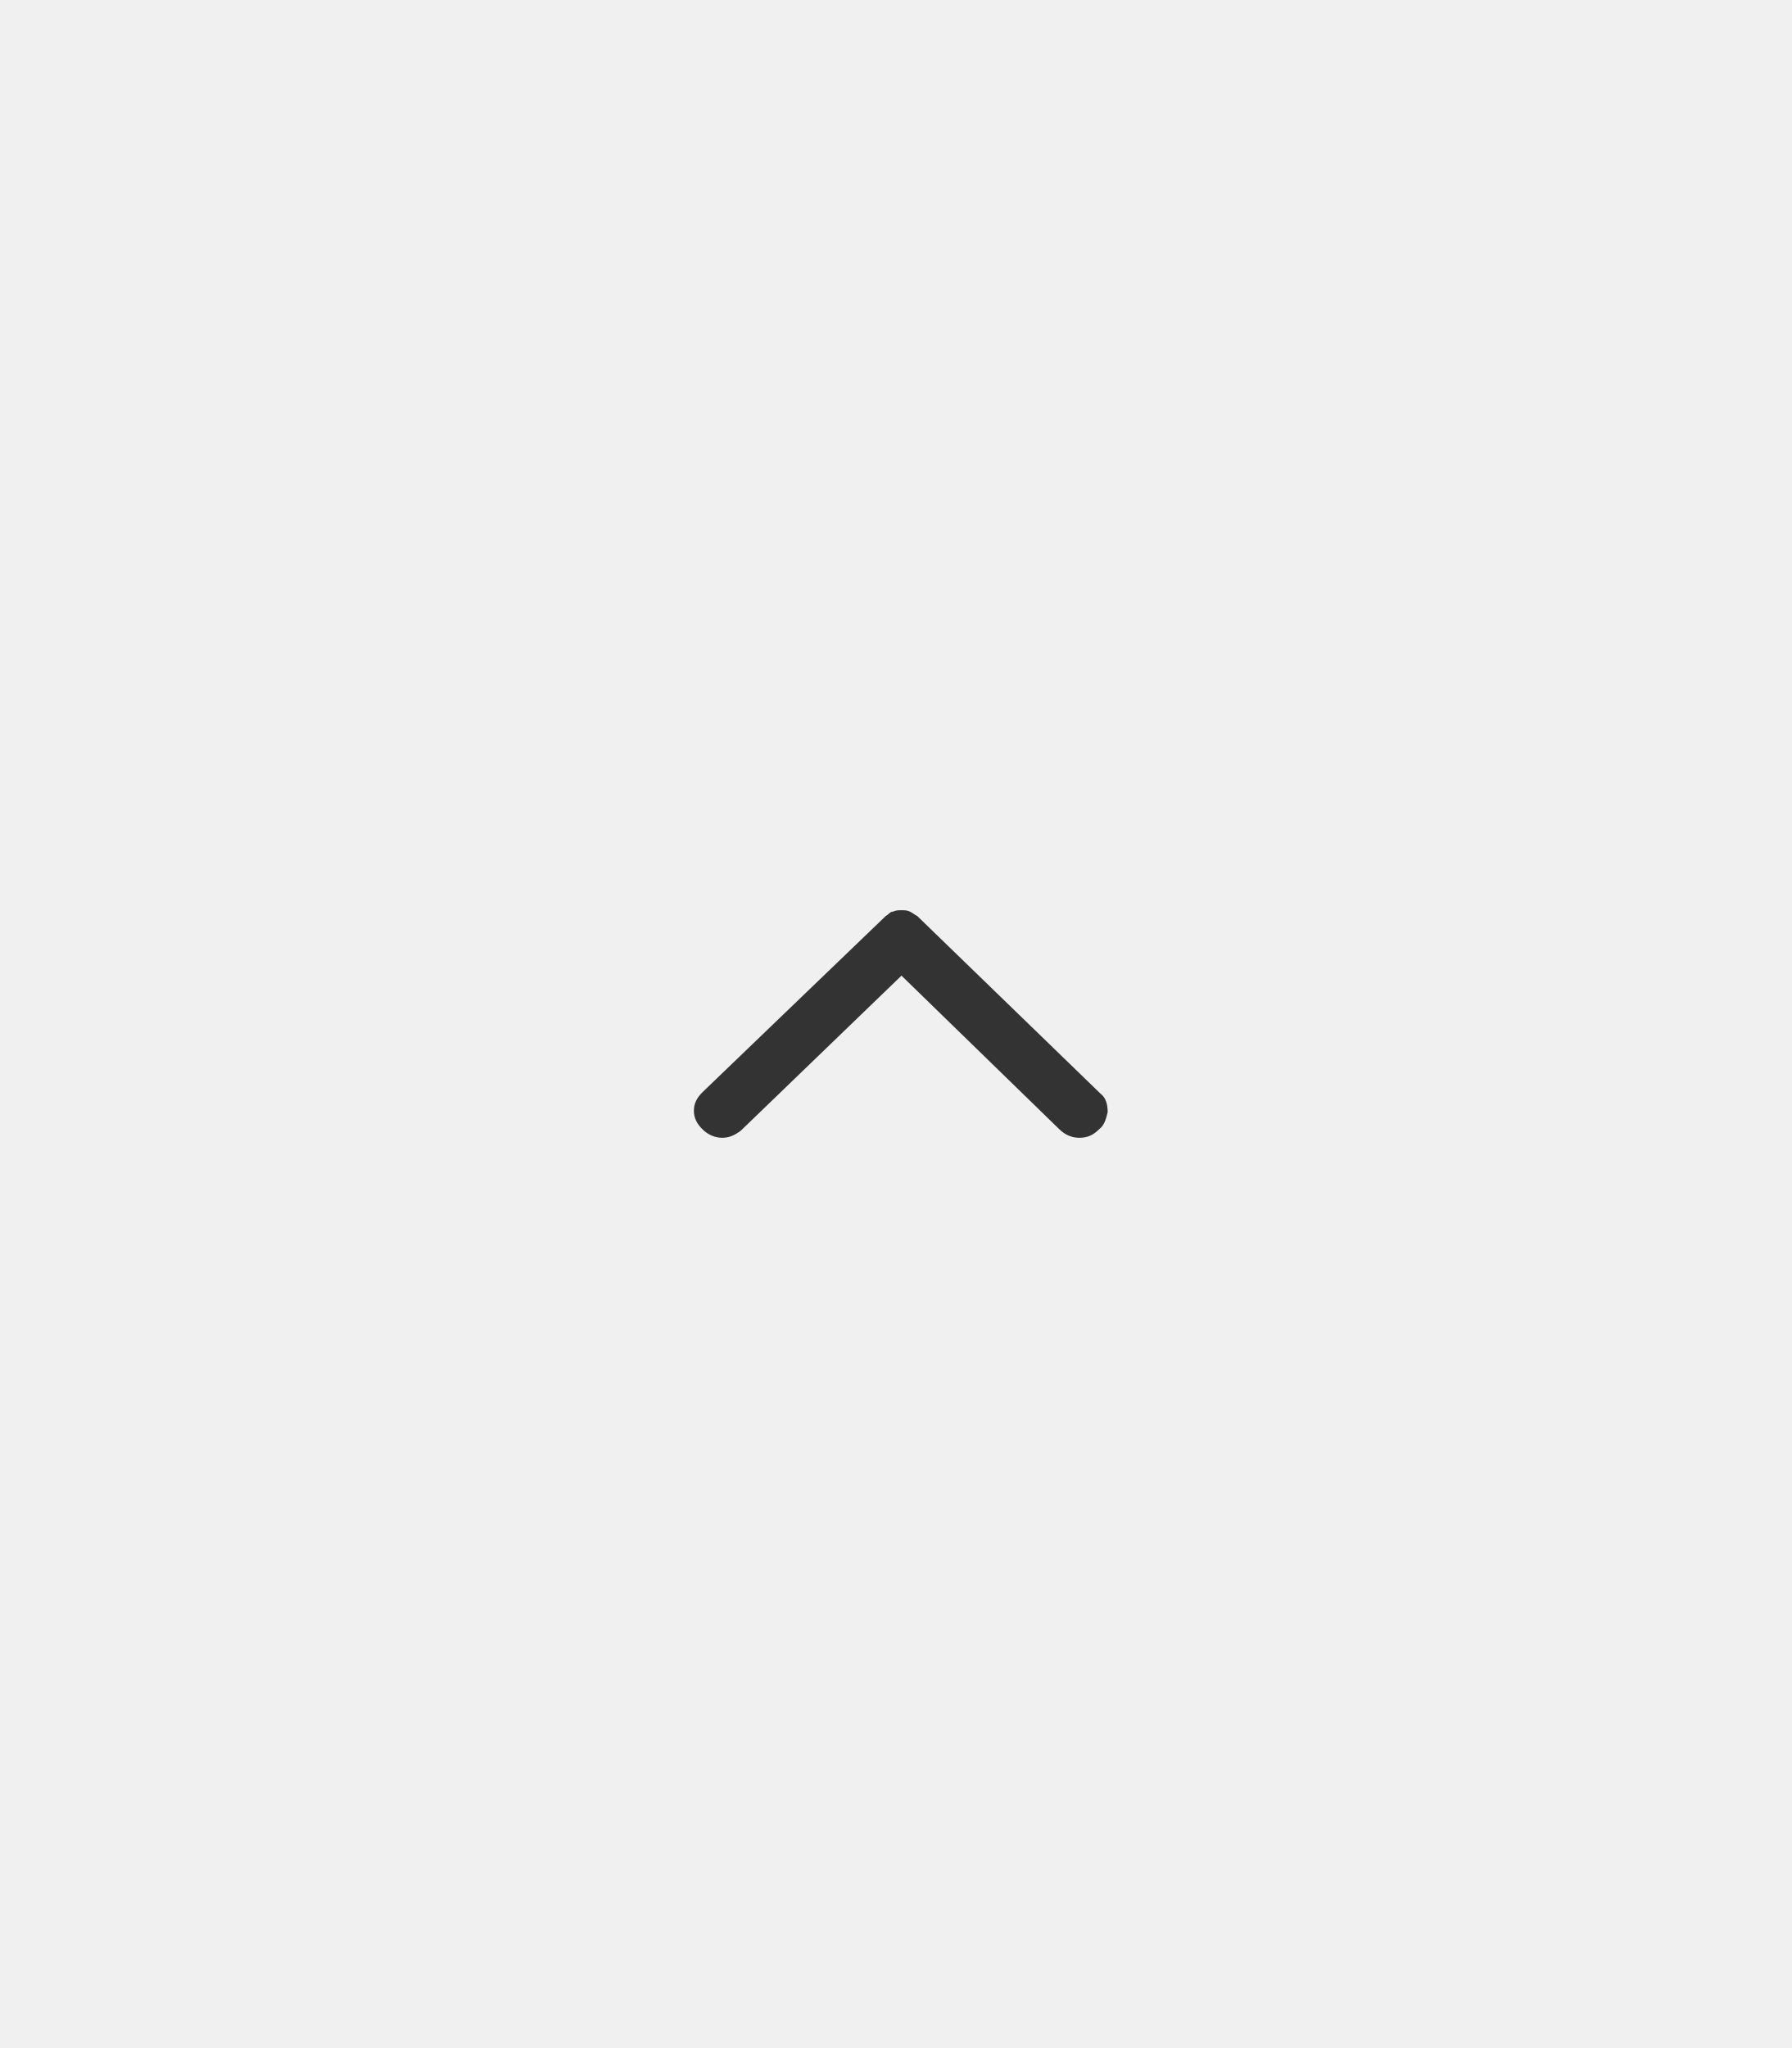
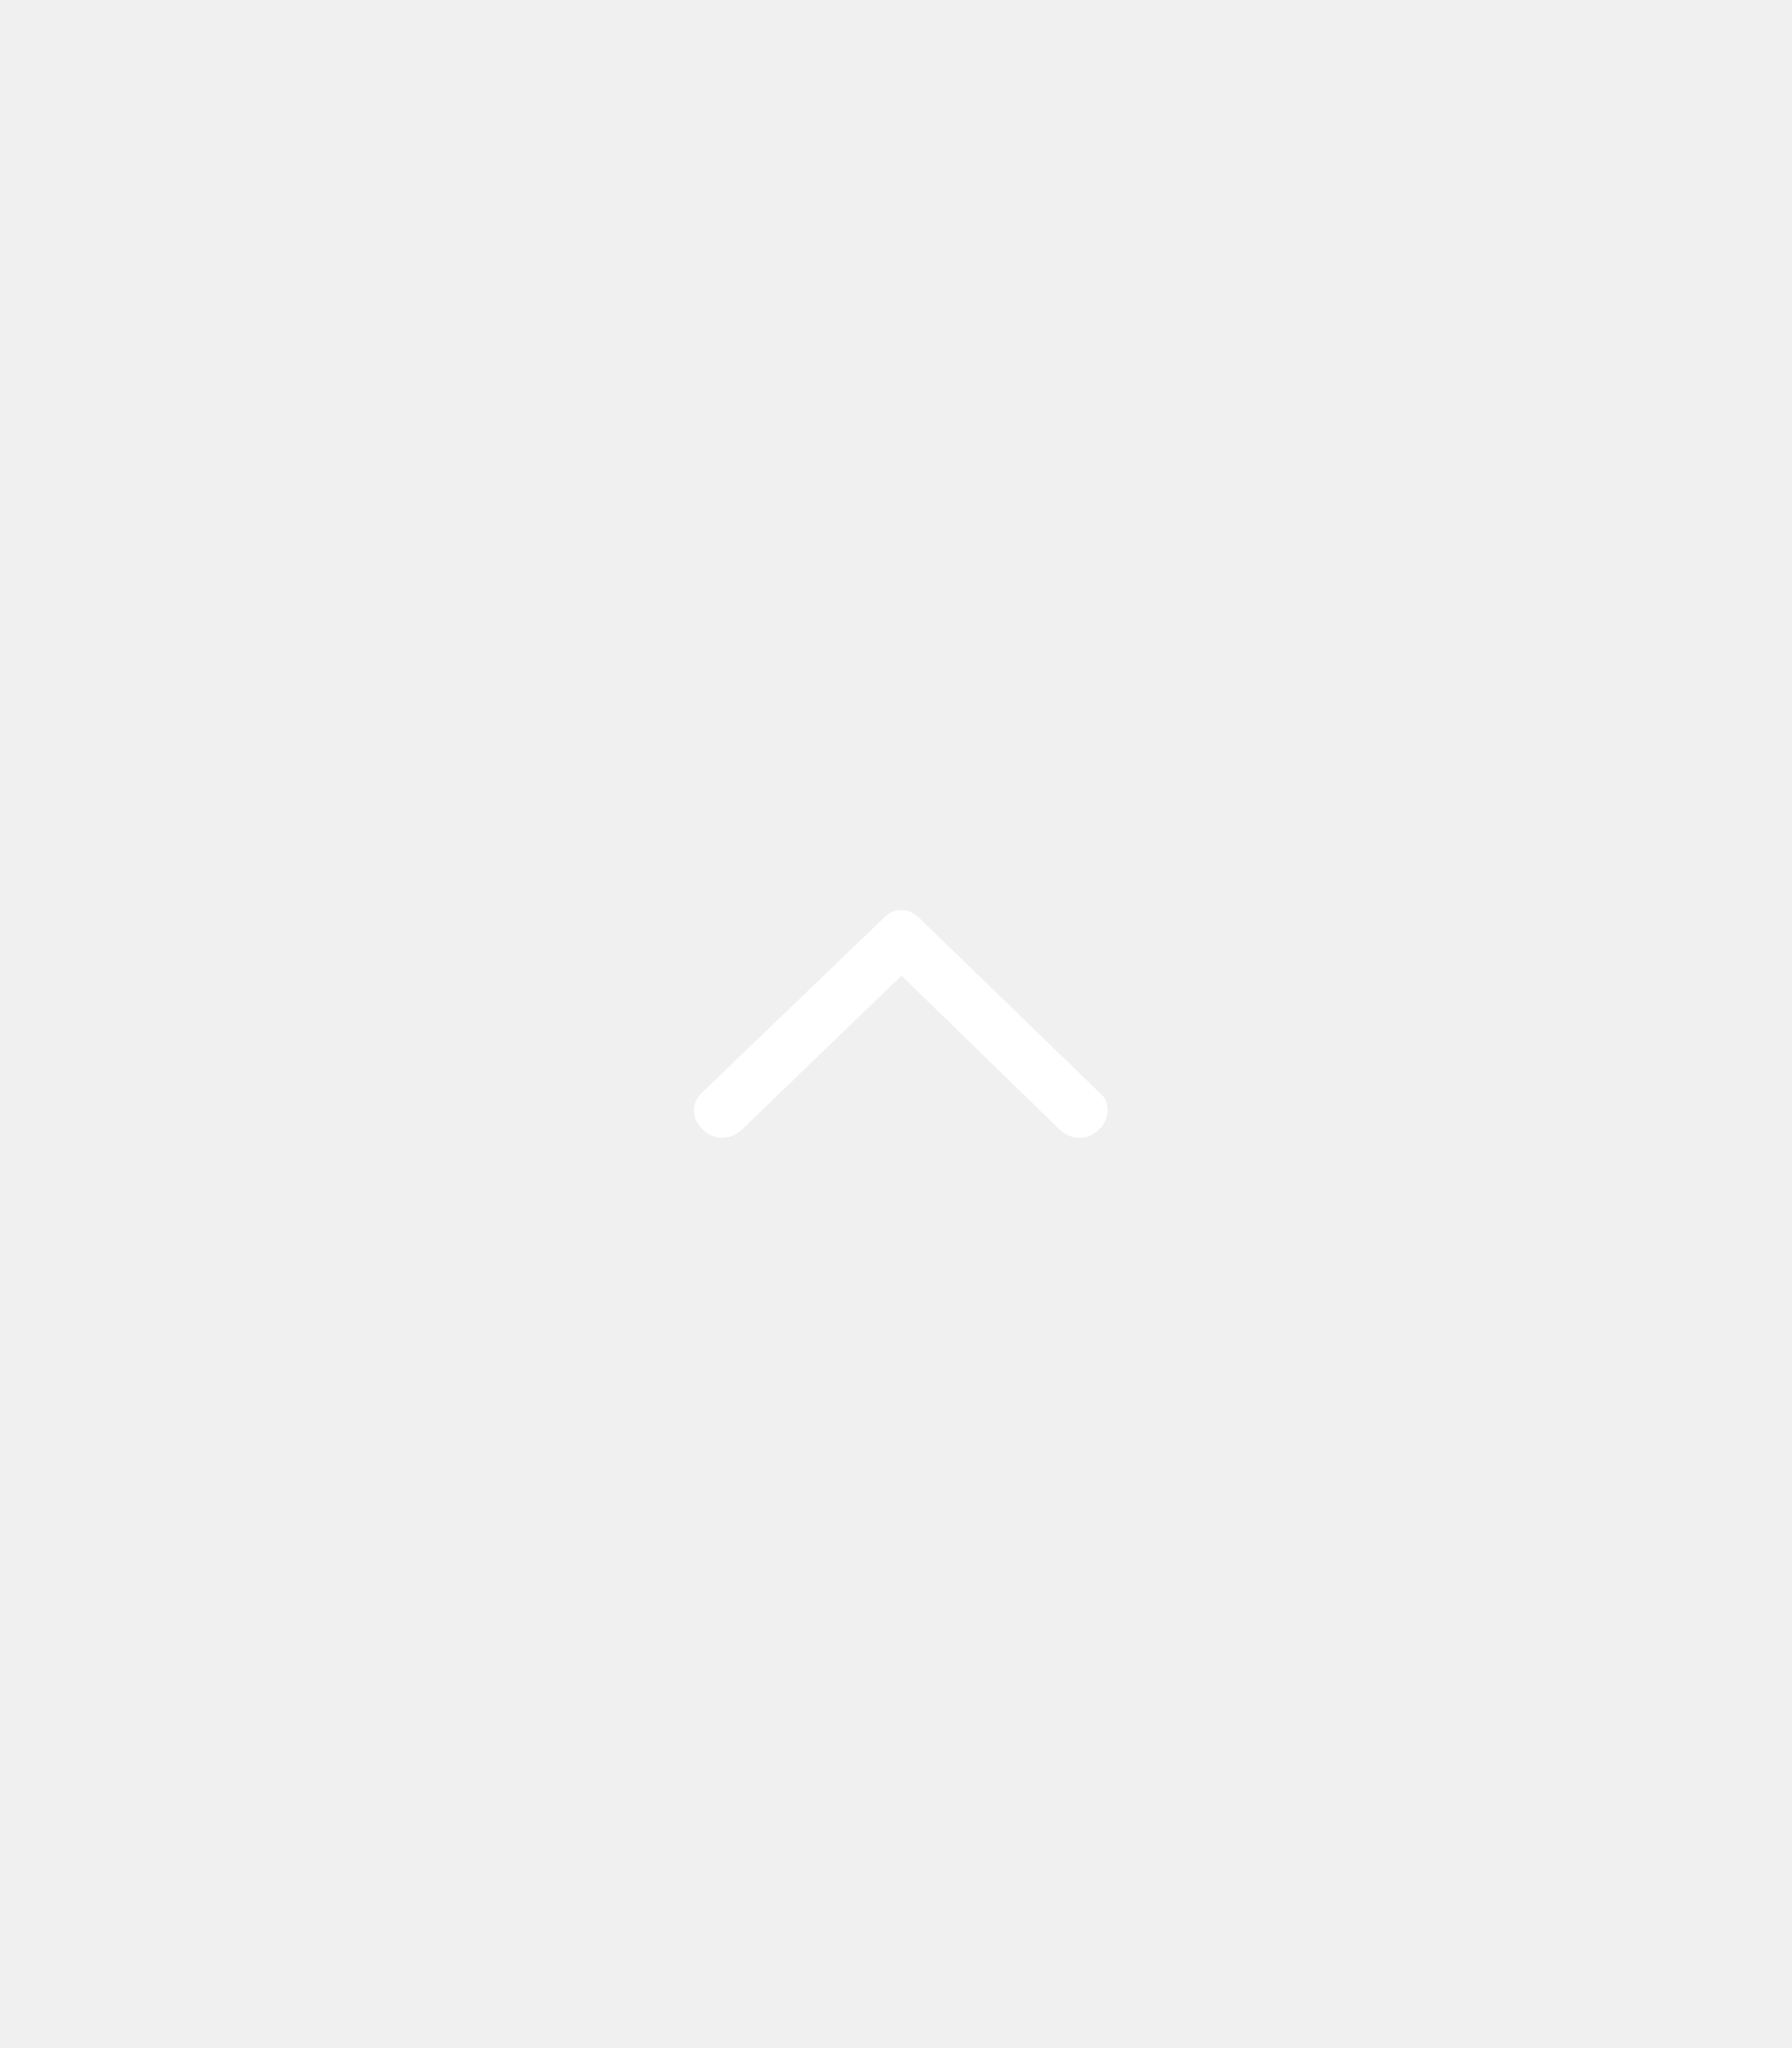
- <svg xmlns="http://www.w3.org/2000/svg" version="1.1" id="레이어_1" x="0px" y="0px" viewBox="0 0 126 144" style="enable-background:new 0 0 126 144;" xml:space="preserve" fill="#333">
+ <svg xmlns="http://www.w3.org/2000/svg" version="1.1" id="레이어_1" x="0px" y="0px" viewBox="0 0 126 144" style="enable-background:new 0 0 126 144;" xml:space="preserve" fill="#fff">
  <path d="M77.3,79.4c-0.4,0.4-0.8,0.6-1.4,0.6c-0.5,0-1-0.2-1.4-0.6L63.4,68.6L52.1,79.5c-0.4,0.3-0.8,0.5-1.3,0.5  c-0.5,0-1-0.2-1.4-0.6c-0.4-0.4-0.6-0.8-0.6-1.3s0.2-0.9,0.6-1.3l12.9-12.4c0.2-0.1,0.3-0.3,0.5-0.3C63,64,63.2,64,63.4,64  c0.2,0,0.4,0,0.6,0.1c0.2,0.1,0.3,0.2,0.5,0.3l12.9,12.5c0.4,0.3,0.5,0.8,0.5,1.3C77.8,78.6,77.7,79.1,77.3,79.4z" />
</svg>
